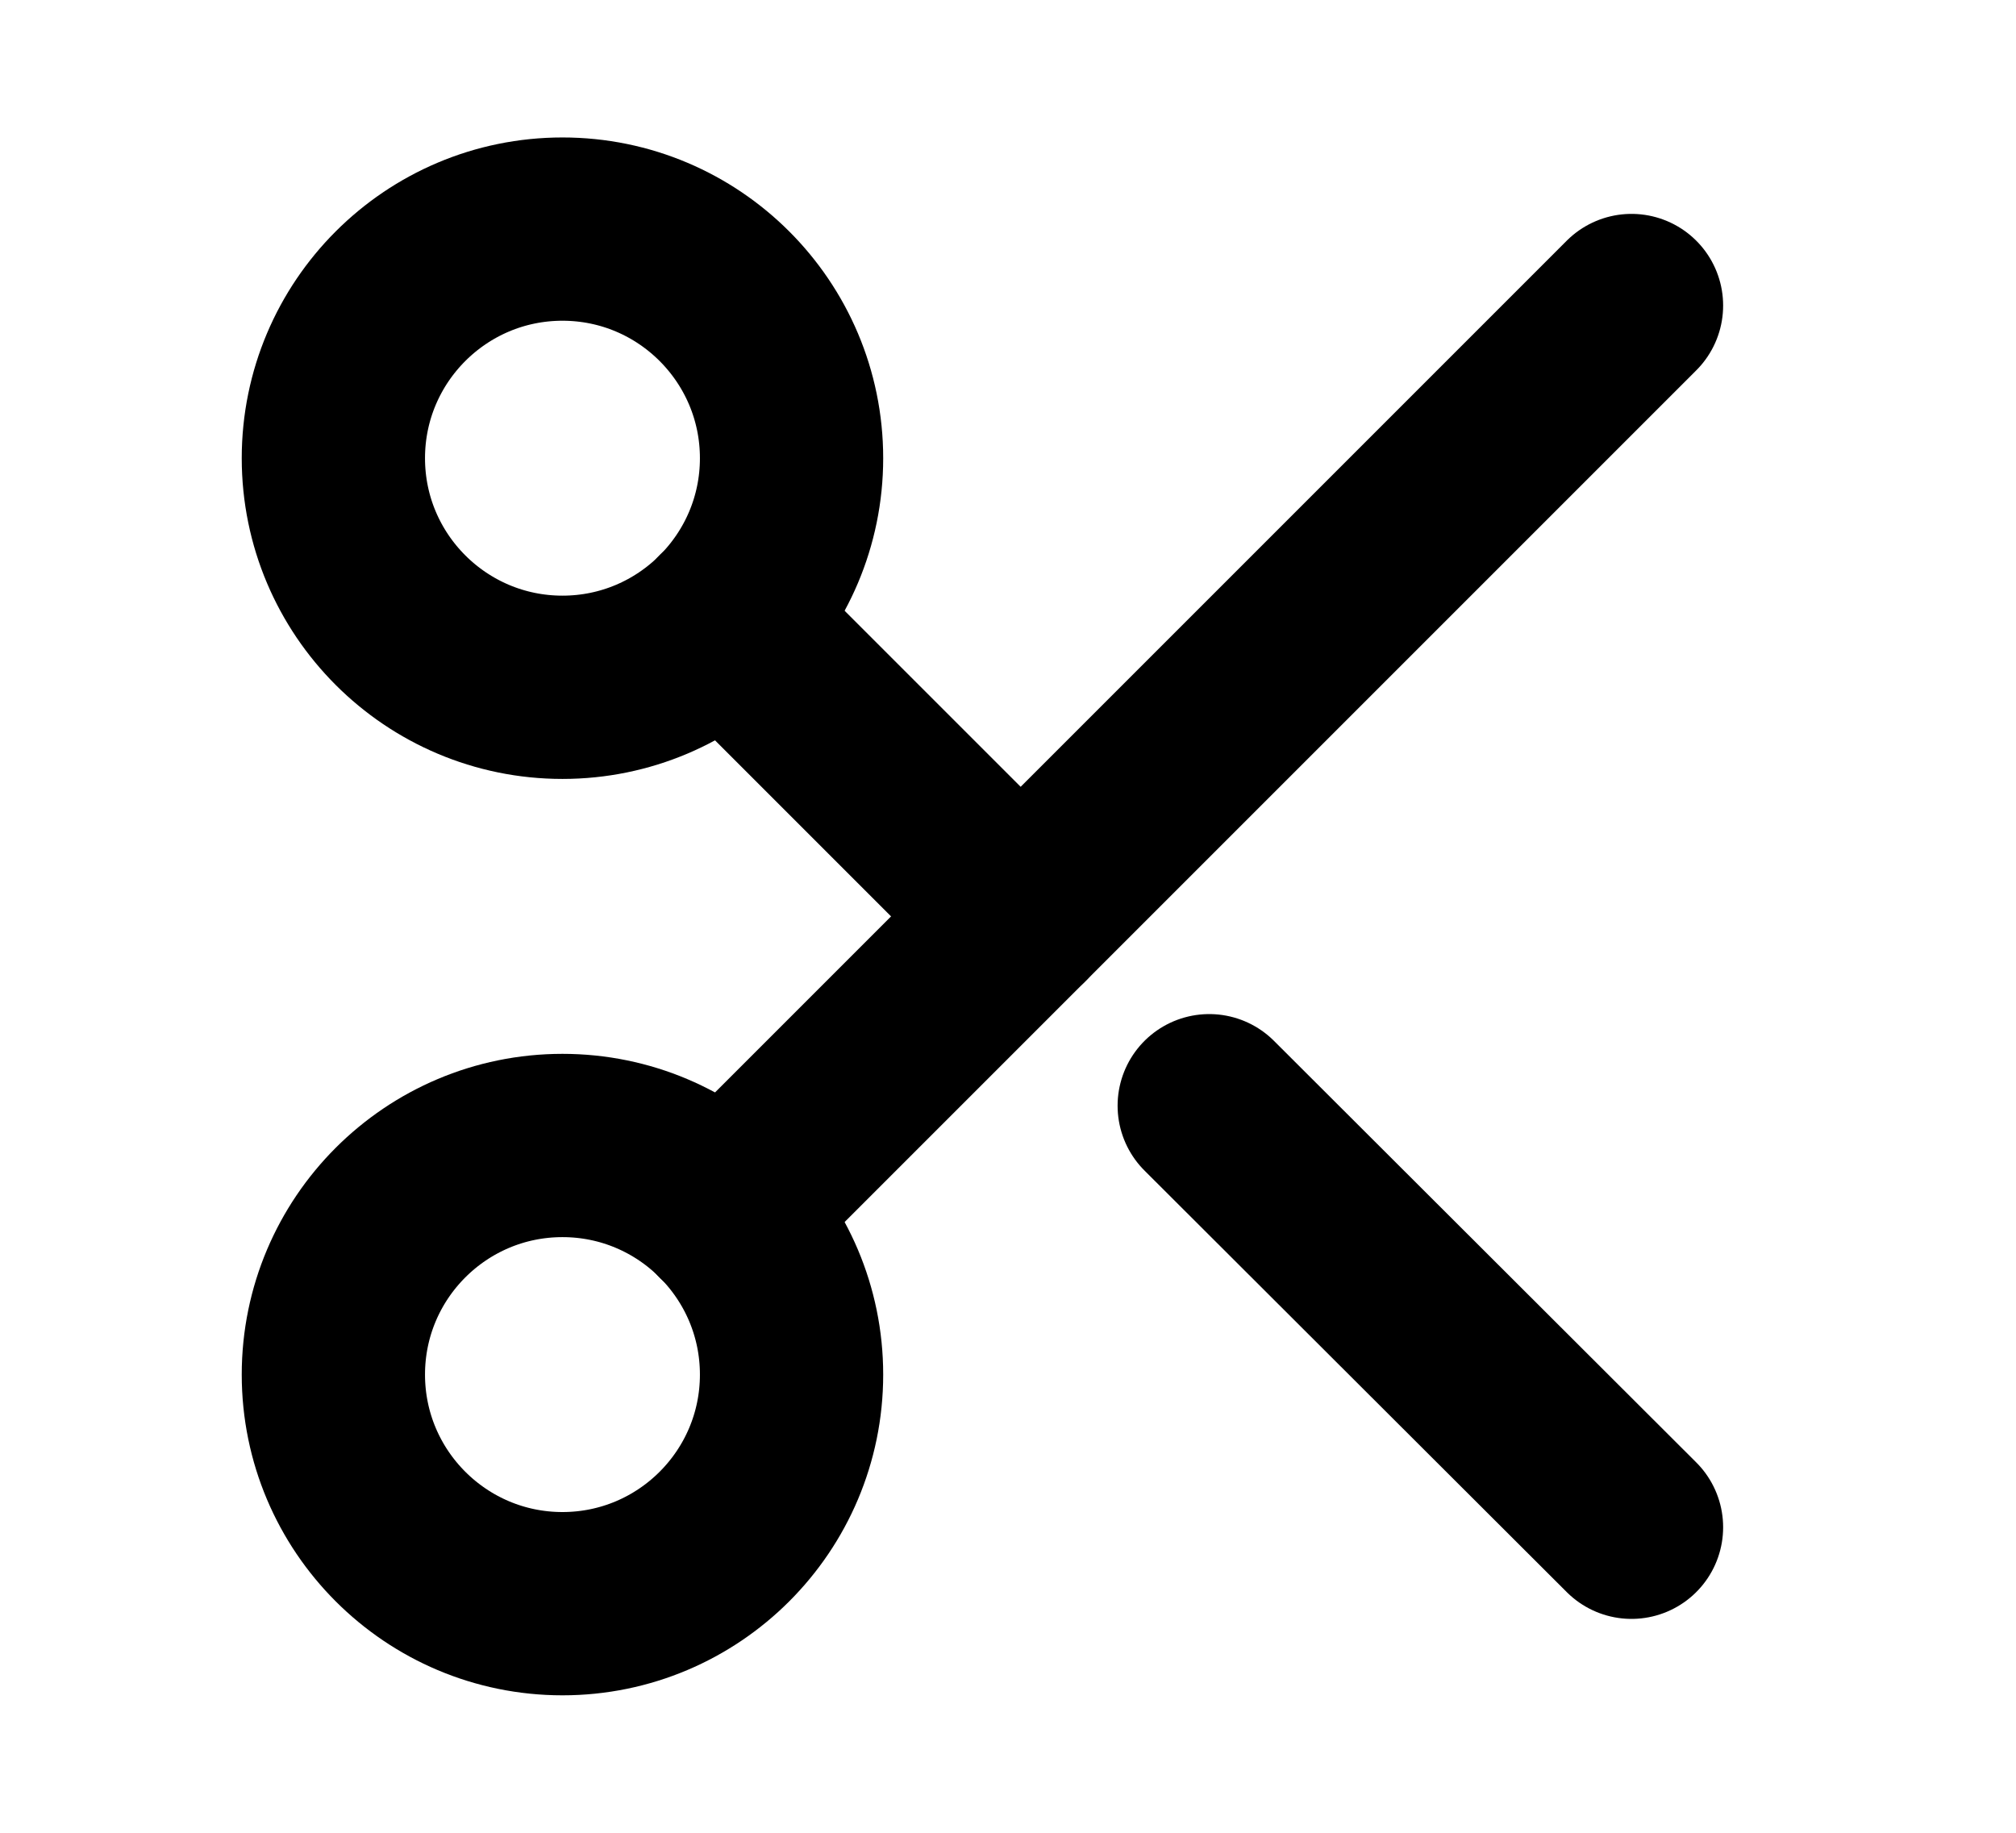
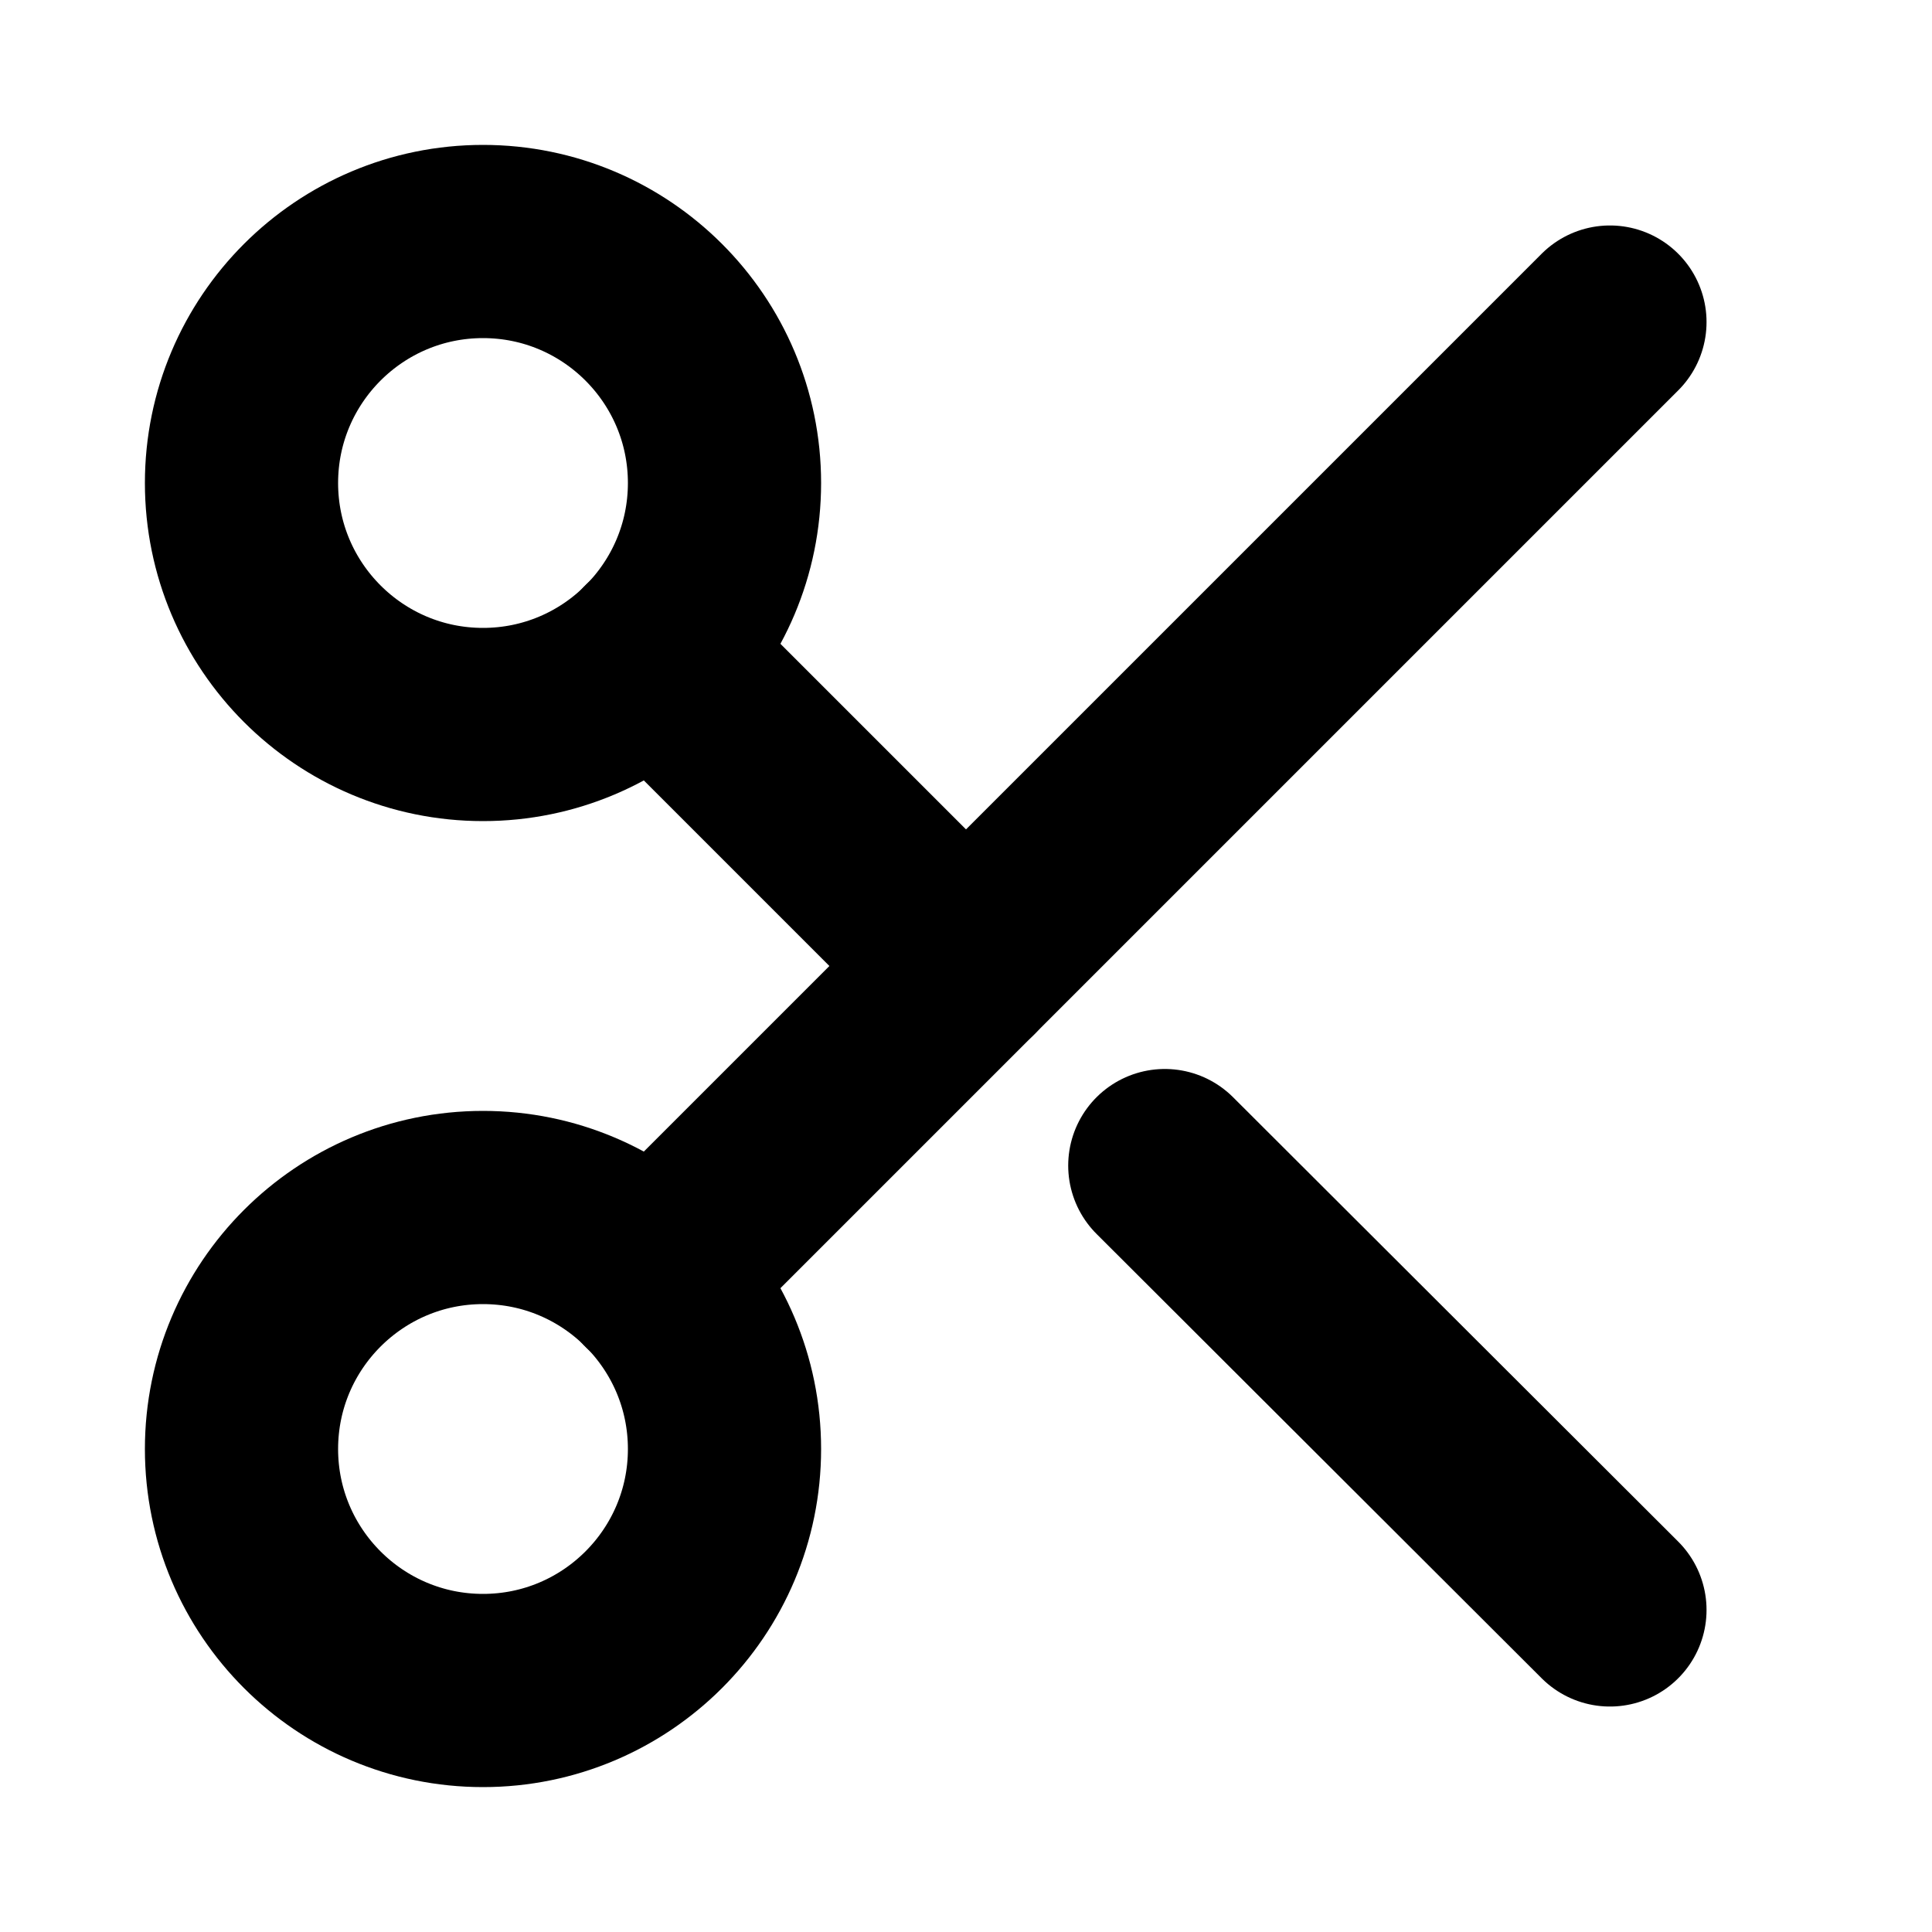
- <svg xmlns="http://www.w3.org/2000/svg" width="11" height="10" viewBox="0 0 11 10" fill="none">
-   <path d="M3.069 8.75C3.759 8.75 4.319 8.19 4.319 7.5C4.319 6.81 3.759 6.25 3.069 6.25C2.379 6.25 1.819 6.81 1.819 7.5C1.819 8.19 2.379 8.75 3.069 8.75Z" stroke="currentColor" stroke-linecap="round" stroke-linejoin="round" />
-   <path d="M3.069 3.75C3.759 3.75 4.319 3.19 4.319 2.5C4.319 1.81 3.759 1.25 3.069 1.25C2.379 1.25 1.819 1.81 1.819 2.5C1.819 3.19 2.379 3.75 3.069 3.75Z" stroke="currentColor" stroke-linecap="round" stroke-linejoin="round" />
-   <path d="M8.902 1.667L3.952 6.617" stroke="currentColor" stroke-linecap="round" stroke-linejoin="round" />
-   <path d="M6.598 6.033L8.902 8.333" stroke="currentColor" stroke-linecap="round" stroke-linejoin="round" />
-   <path d="M3.952 3.383L5.569 5" stroke="currentColor" stroke-linecap="round" stroke-linejoin="round" />
+ <svg xmlns="http://www.w3.org/2000/svg" width="10" height="10" viewBox="0 0 10 10" fill="none">
+   <path d="M2.5 8.75C3.19 8.75 3.75 8.19 3.75 7.5C3.75 6.81 3.19 6.25 2.5 6.25C1.81 6.25 1.25 6.81 1.25 7.5C1.25 8.19 1.81 8.75 2.5 8.75Z" stroke="currentColor" stroke-linecap="round" stroke-linejoin="round" />
+   <path d="M2.5 3.75C3.19 3.75 3.75 3.19 3.75 2.5C3.75 1.81 3.19 1.25 2.5 1.25C1.81 1.25 1.25 1.81 1.25 2.5C1.25 3.19 1.81 3.75 2.5 3.75Z" stroke="currentColor" stroke-linecap="round" stroke-linejoin="round" />
+   <path d="M8.333 1.667L3.383 6.617" stroke="currentColor" stroke-linecap="round" stroke-linejoin="round" />
+   <path d="M6.029 6.033L8.333 8.333" stroke="currentColor" stroke-linecap="round" stroke-linejoin="round" />
+   <path d="M3.383 3.383L5 5" stroke="currentColor" stroke-linecap="round" stroke-linejoin="round" />
</svg>
